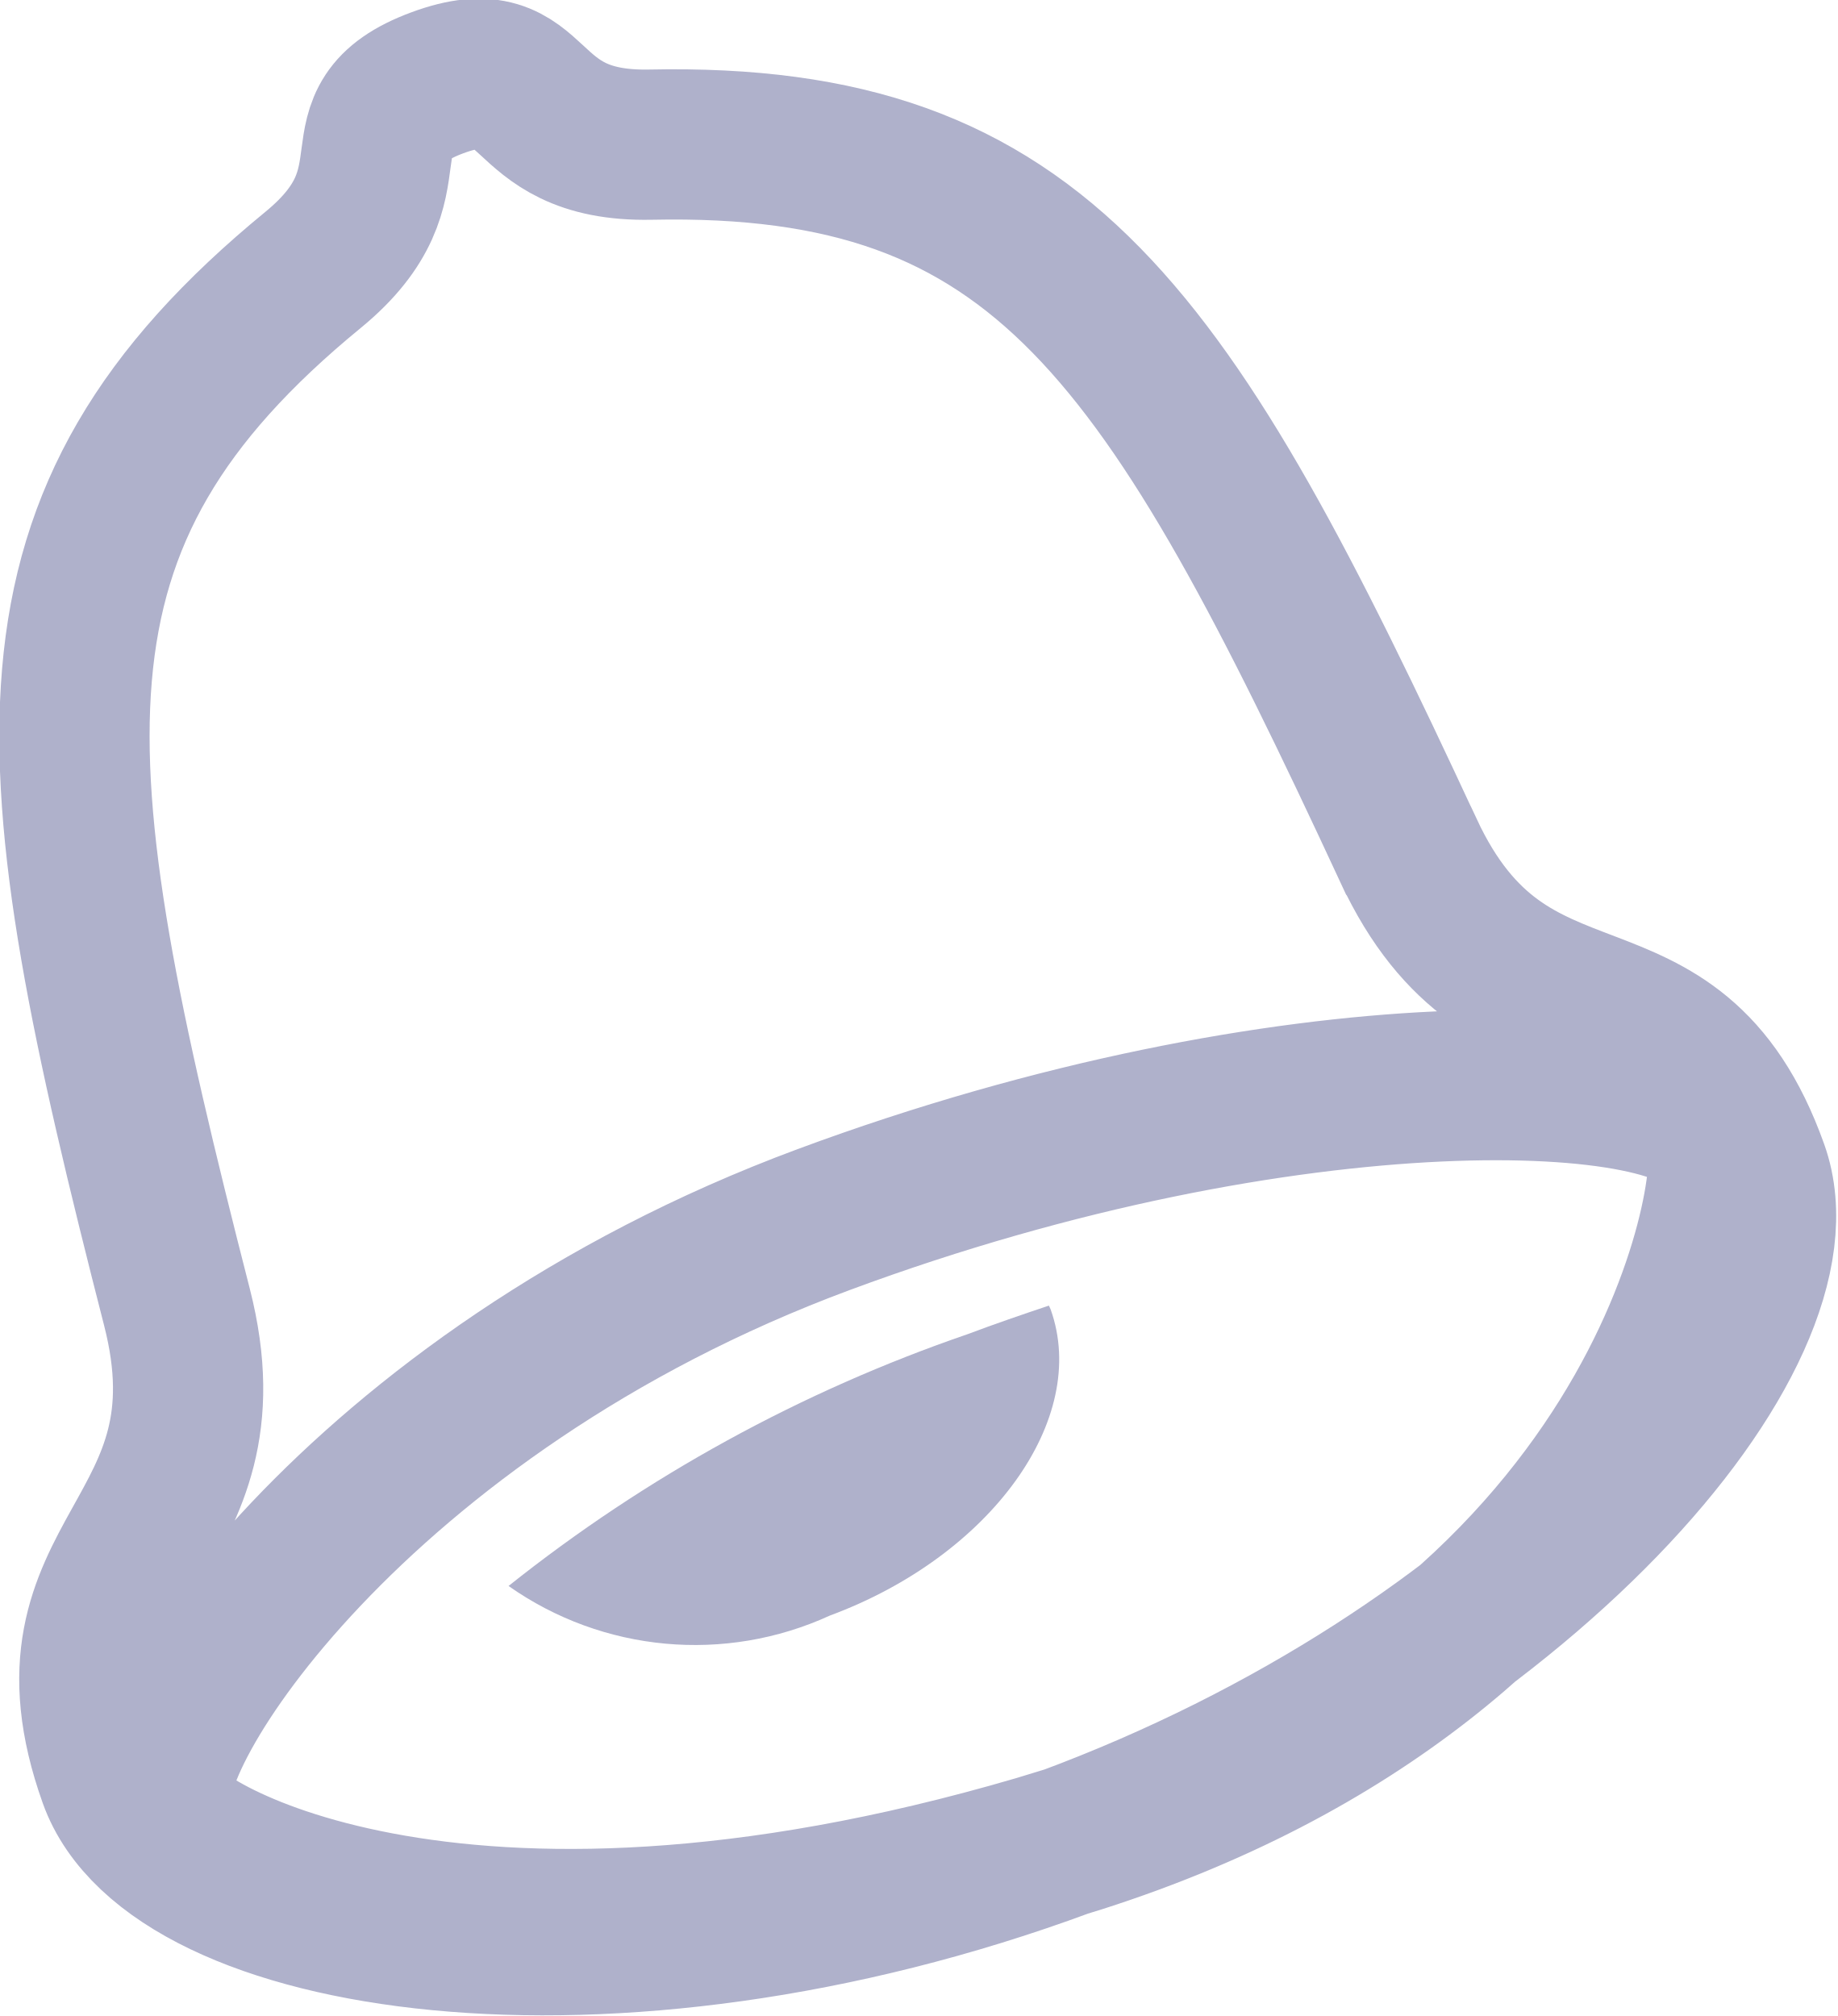
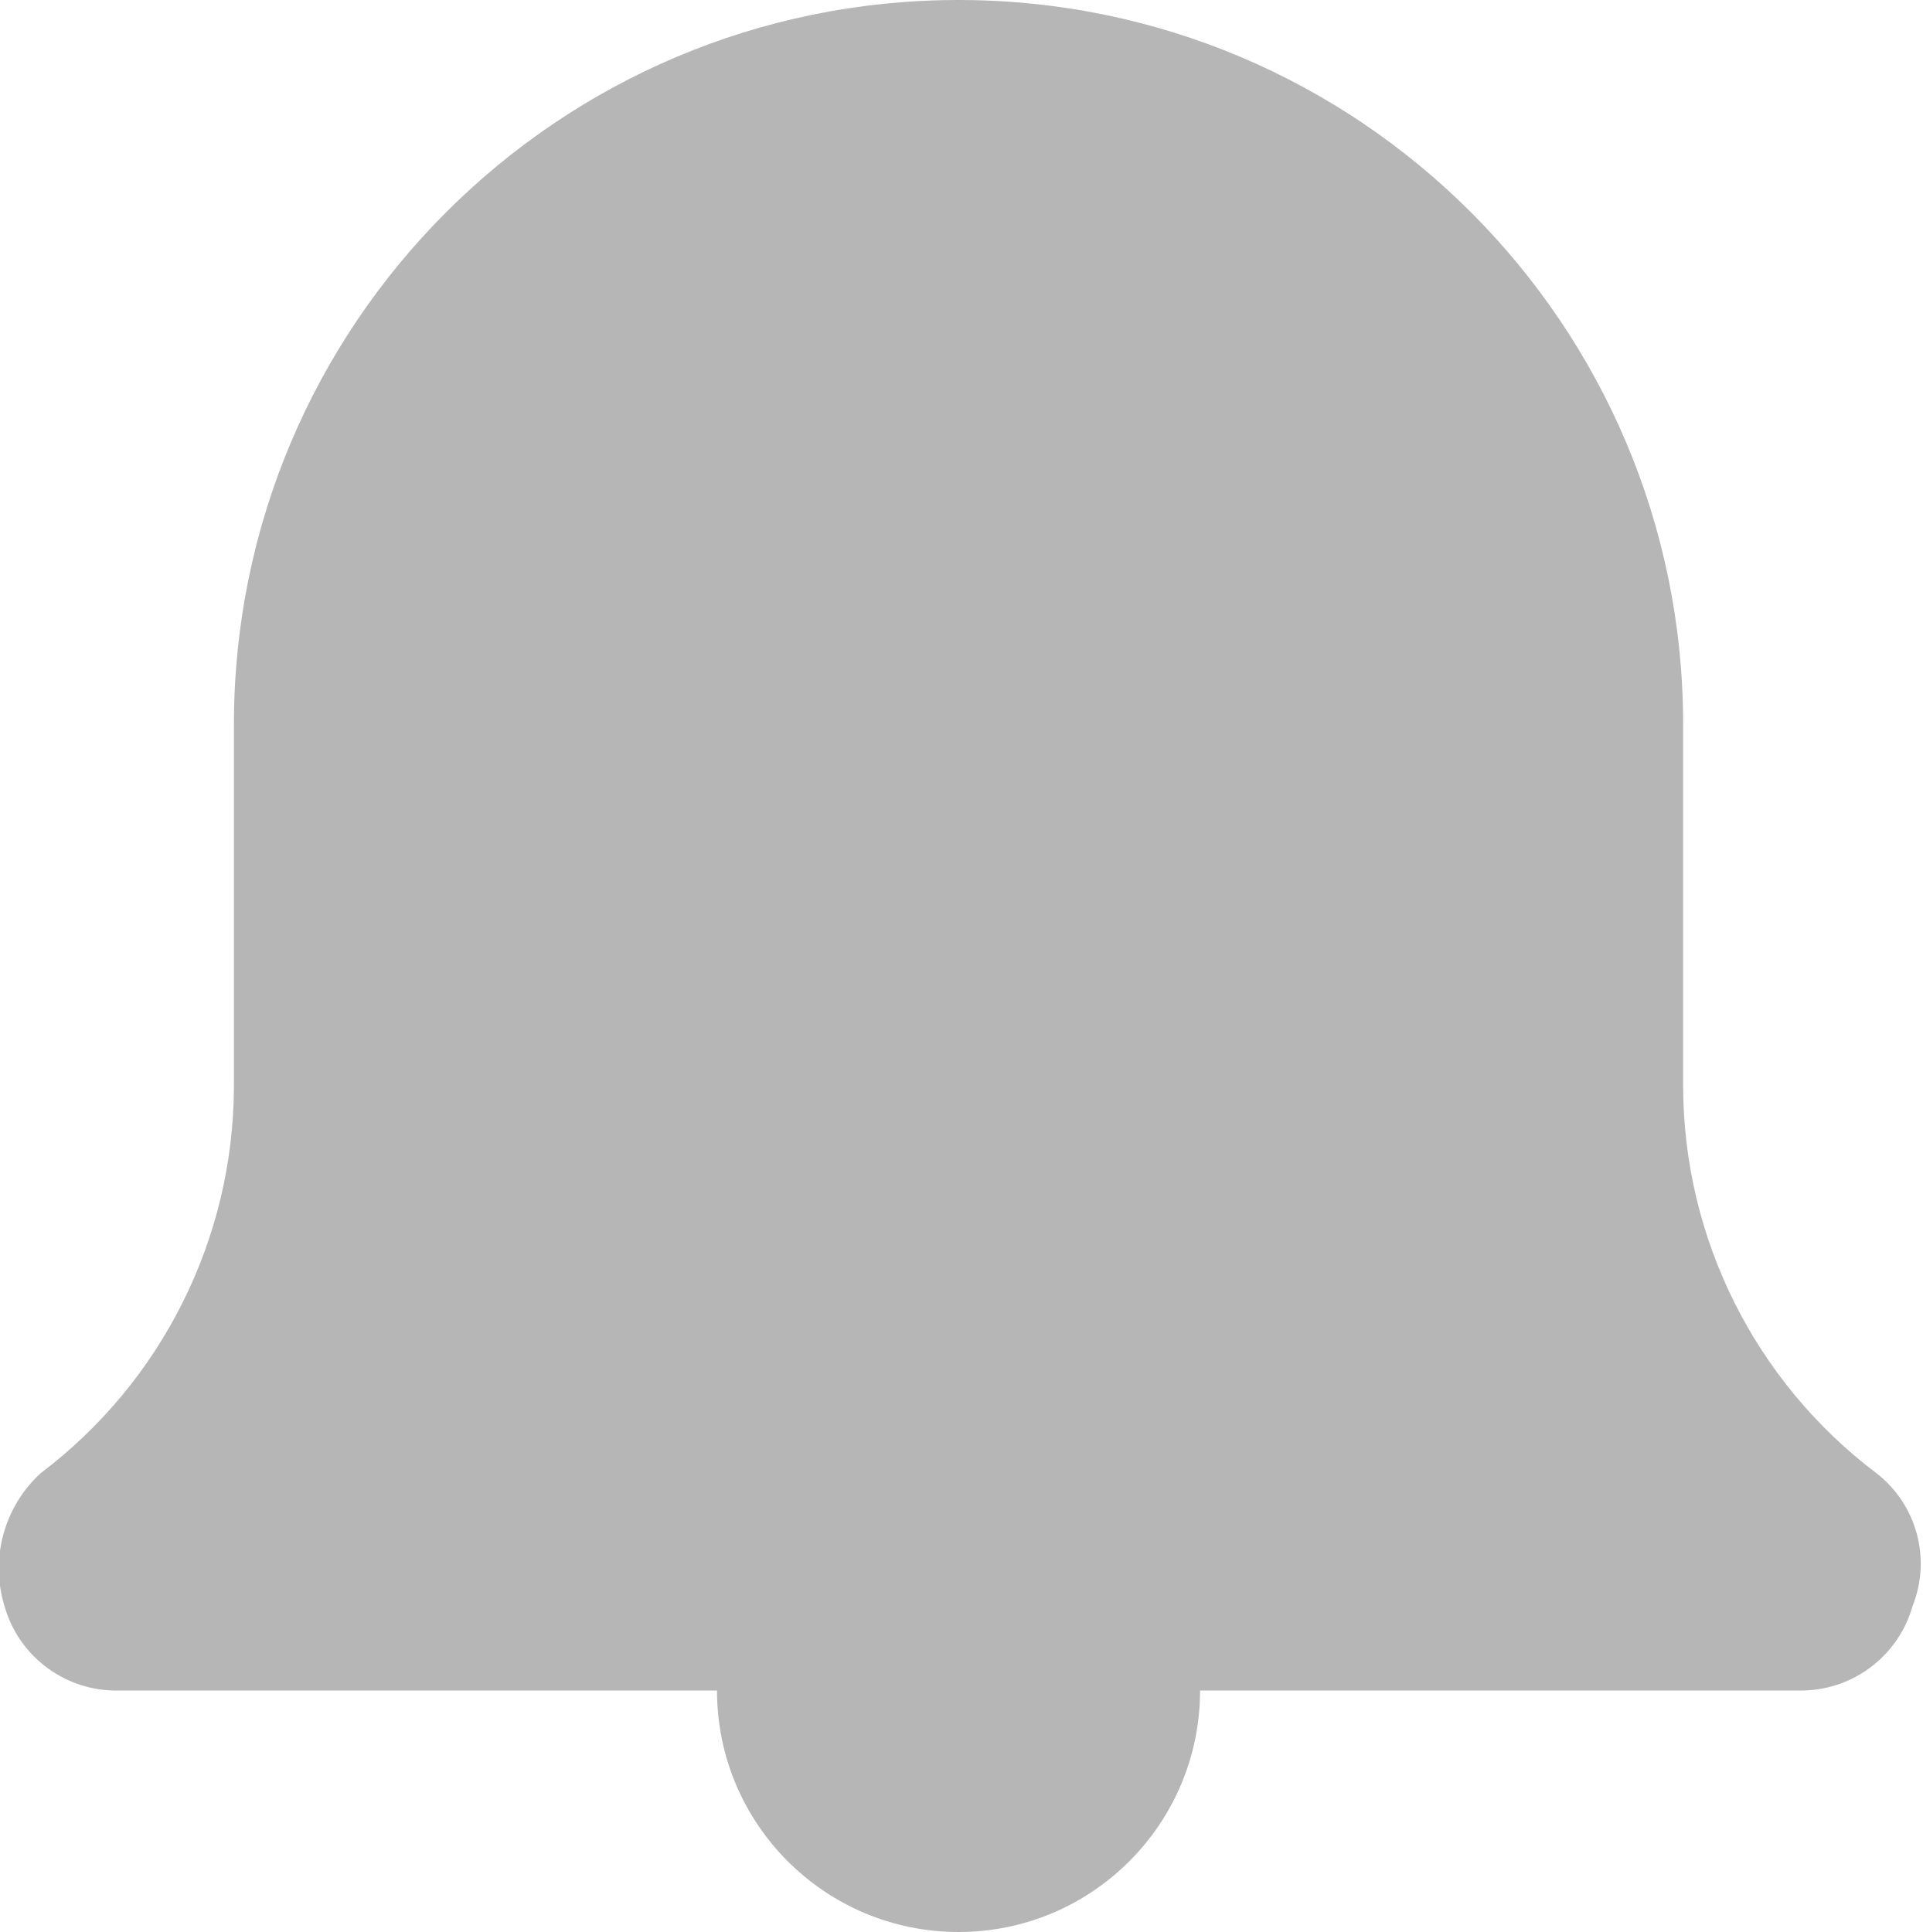
- <svg xmlns="http://www.w3.org/2000/svg" width="22.011" height="24.153" viewBox="0 0 22.011 24.153">
-   <g id="prefix__Component_555_1" data-name="Component 555 – 1" transform="translate(.891 .884)">
-     <path id="prefix__bell" fill="none" stroke="#afb1cb" stroke-width="1.8px" d="M19.179 11.138C16.3 4.94 14.8 2.585 10.1 2.684c-1.676.034-1.274-1.215-2.553-.741S7.366 3.11 6.06 4.183C2.39 7.192 2.727 9.976 4.428 16.612c.716 2.8-1.727 2.932-.76 5.64.706 1.975 5.91 2.8 11.4.767s8.951-6.081 8.245-8.057c-.966-2.71-2.92-1.214-4.133-3.823zm-4.112 11.88c-7.165 2.2-10.7.094-10.872-.382-.293-.821 2.375-4.994 7.981-7.074s10.429-1.857 10.756-.941c.193.542-.7 6.192-7.865 8.4z" transform="translate(-3.199 -1.835)" />
-     <path id="prefix__bell-2" fill="#afb1cb" d="M12.9 16.935a18.435 18.435 0 0 0-5.5 3.017 3.878 3.878 0 0 0 3.848.355c1.929-.714 3.115-2.357 2.646-3.668-.006-.017-.014-.029-.021-.046-.319.107-.644.218-.973.342z" data-name="bell" transform="translate(-2.199 -1.835)" />
-   </g>
+ <svg xmlns="http://www.w3.org/2000/svg" width="15.918" height="16" viewBox="0 0 15.918 16">
+   <path id="Path_1" data-name="Path 1" d="M15,14H10a2,2,0,0,1-4,0H1a.961.961,0,0,1-.9-.7,1.068,1.068,0,0,1,.3-1.1A4.026,4.026,0,0,0,2,9V6A6,6,0,0,1,14,6V9a4.026,4.026,0,0,0,1.6,3.2.947.947,0,0,1,.3,1.1A.961.961,0,0,1,15,14Z" transform="translate(-0.063)" fill="#0e0909" opacity="0.3" />
</svg>
